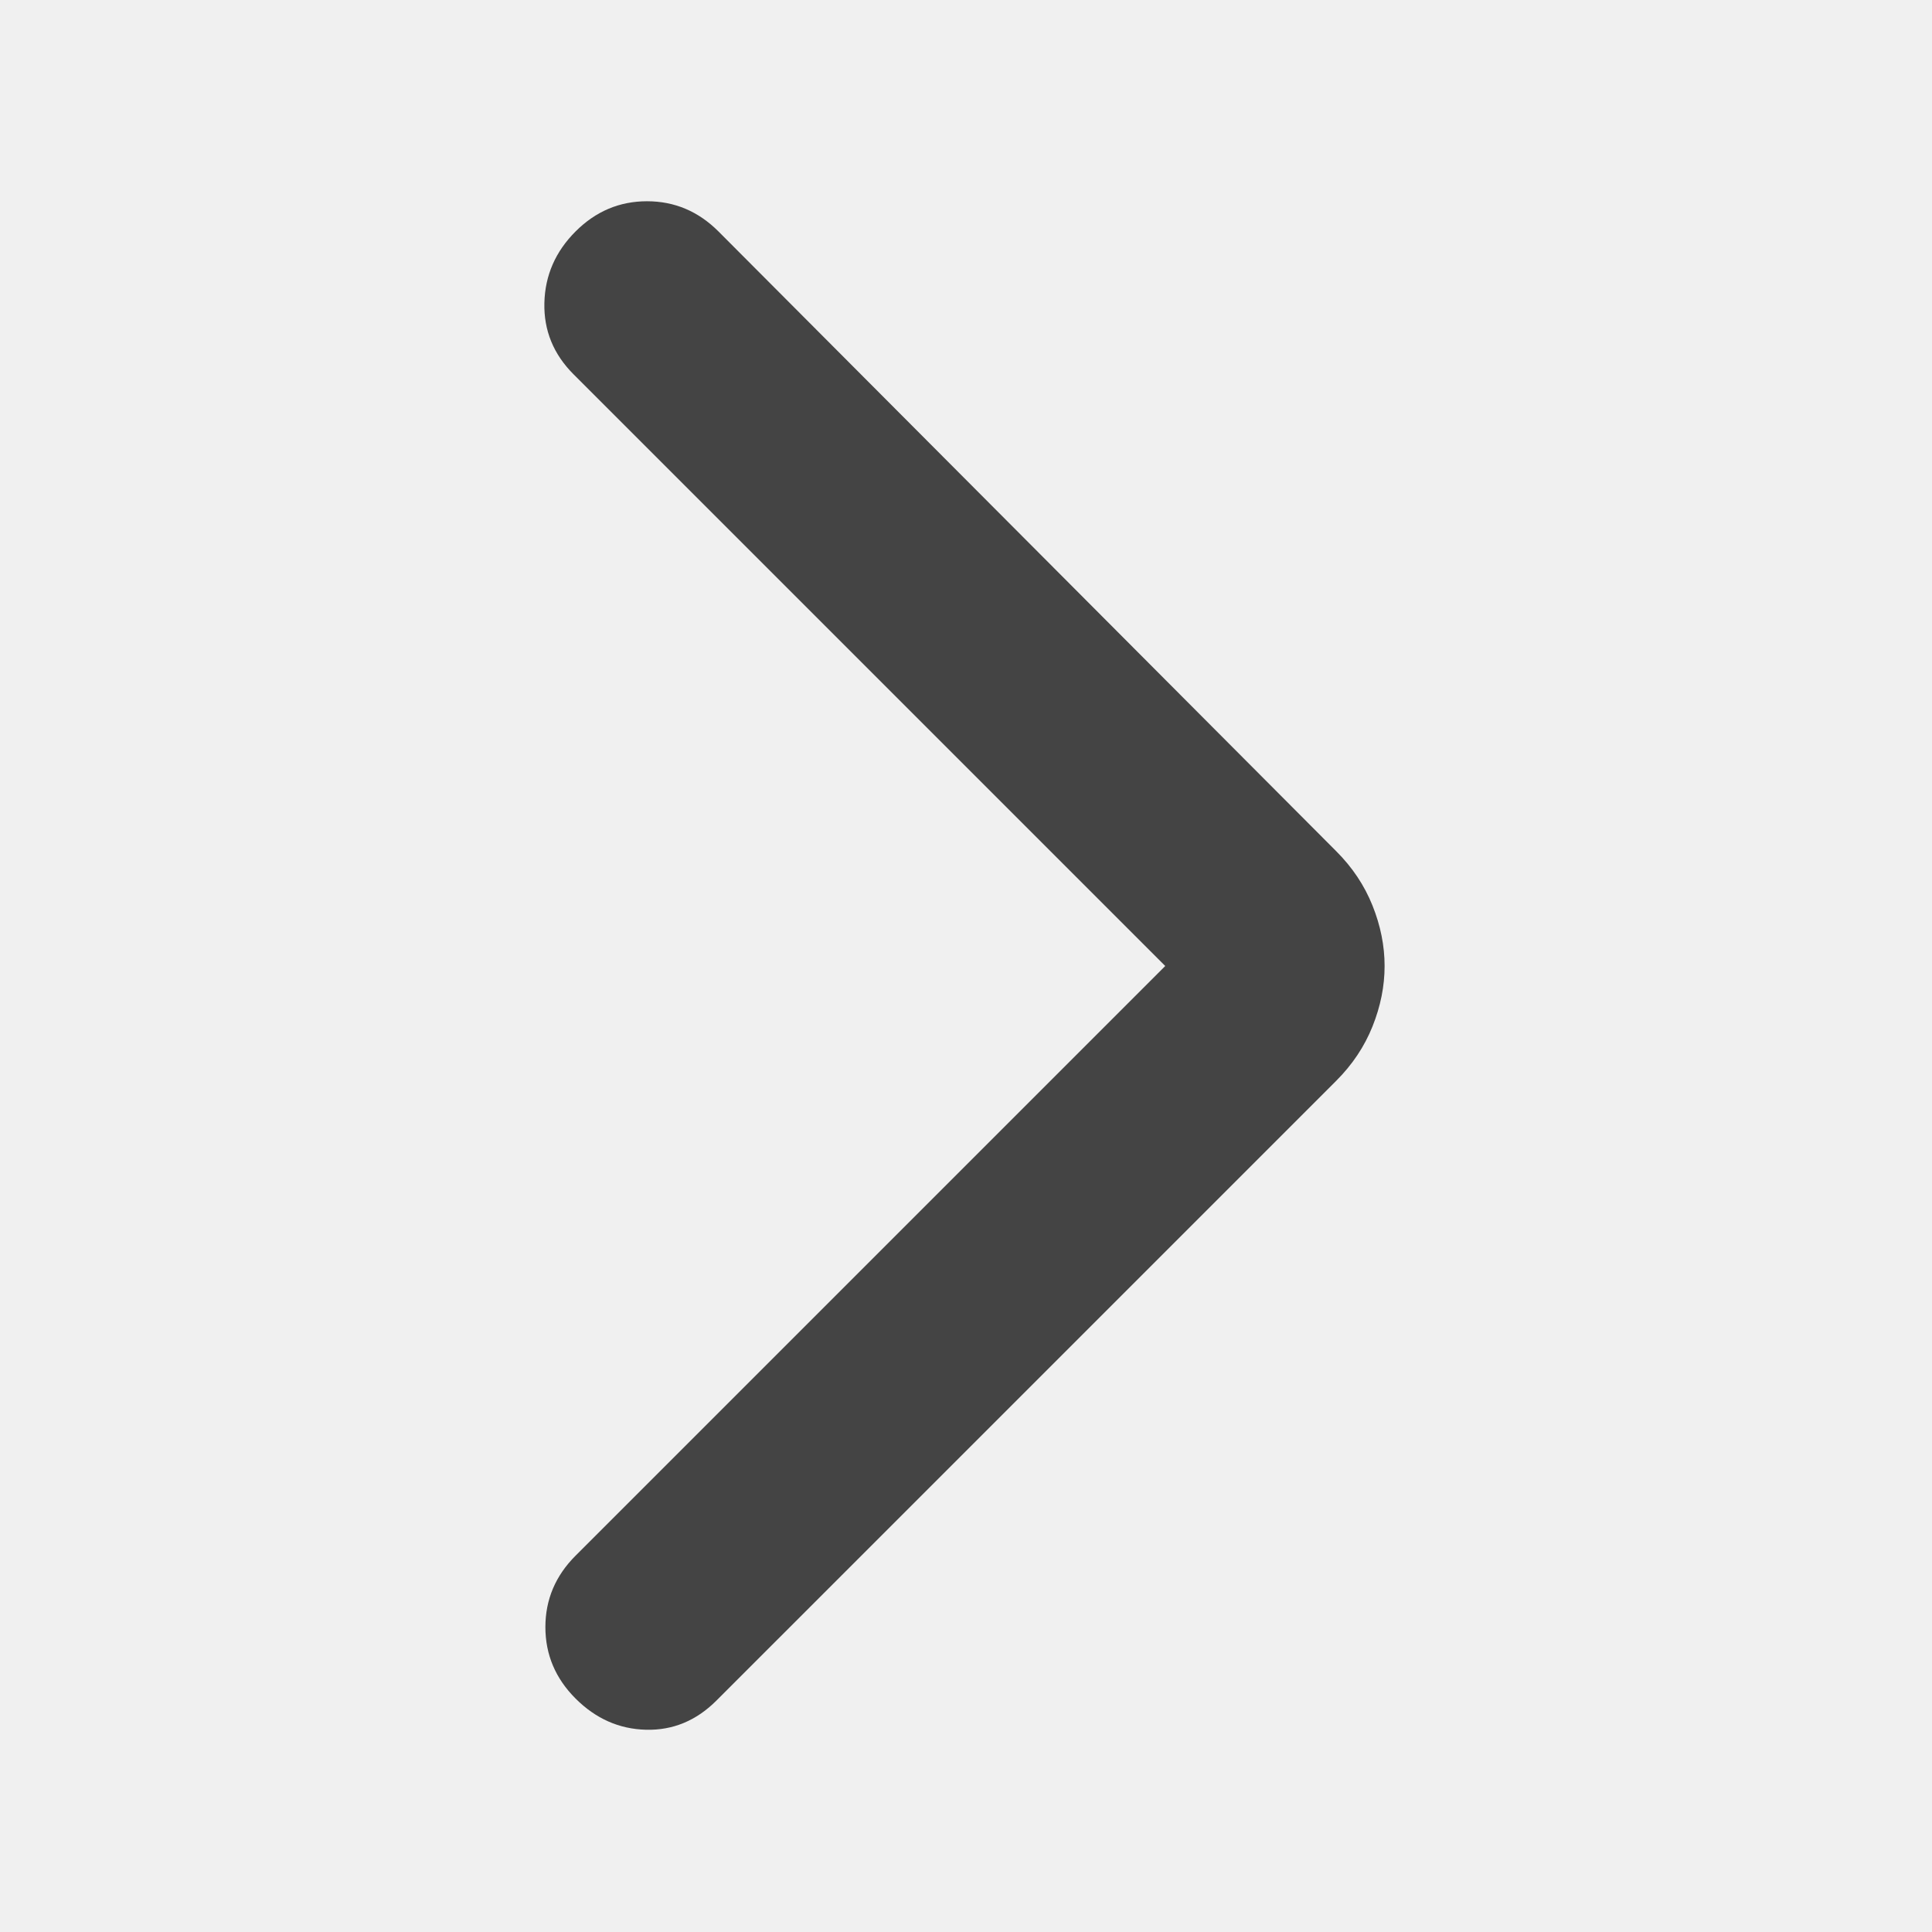
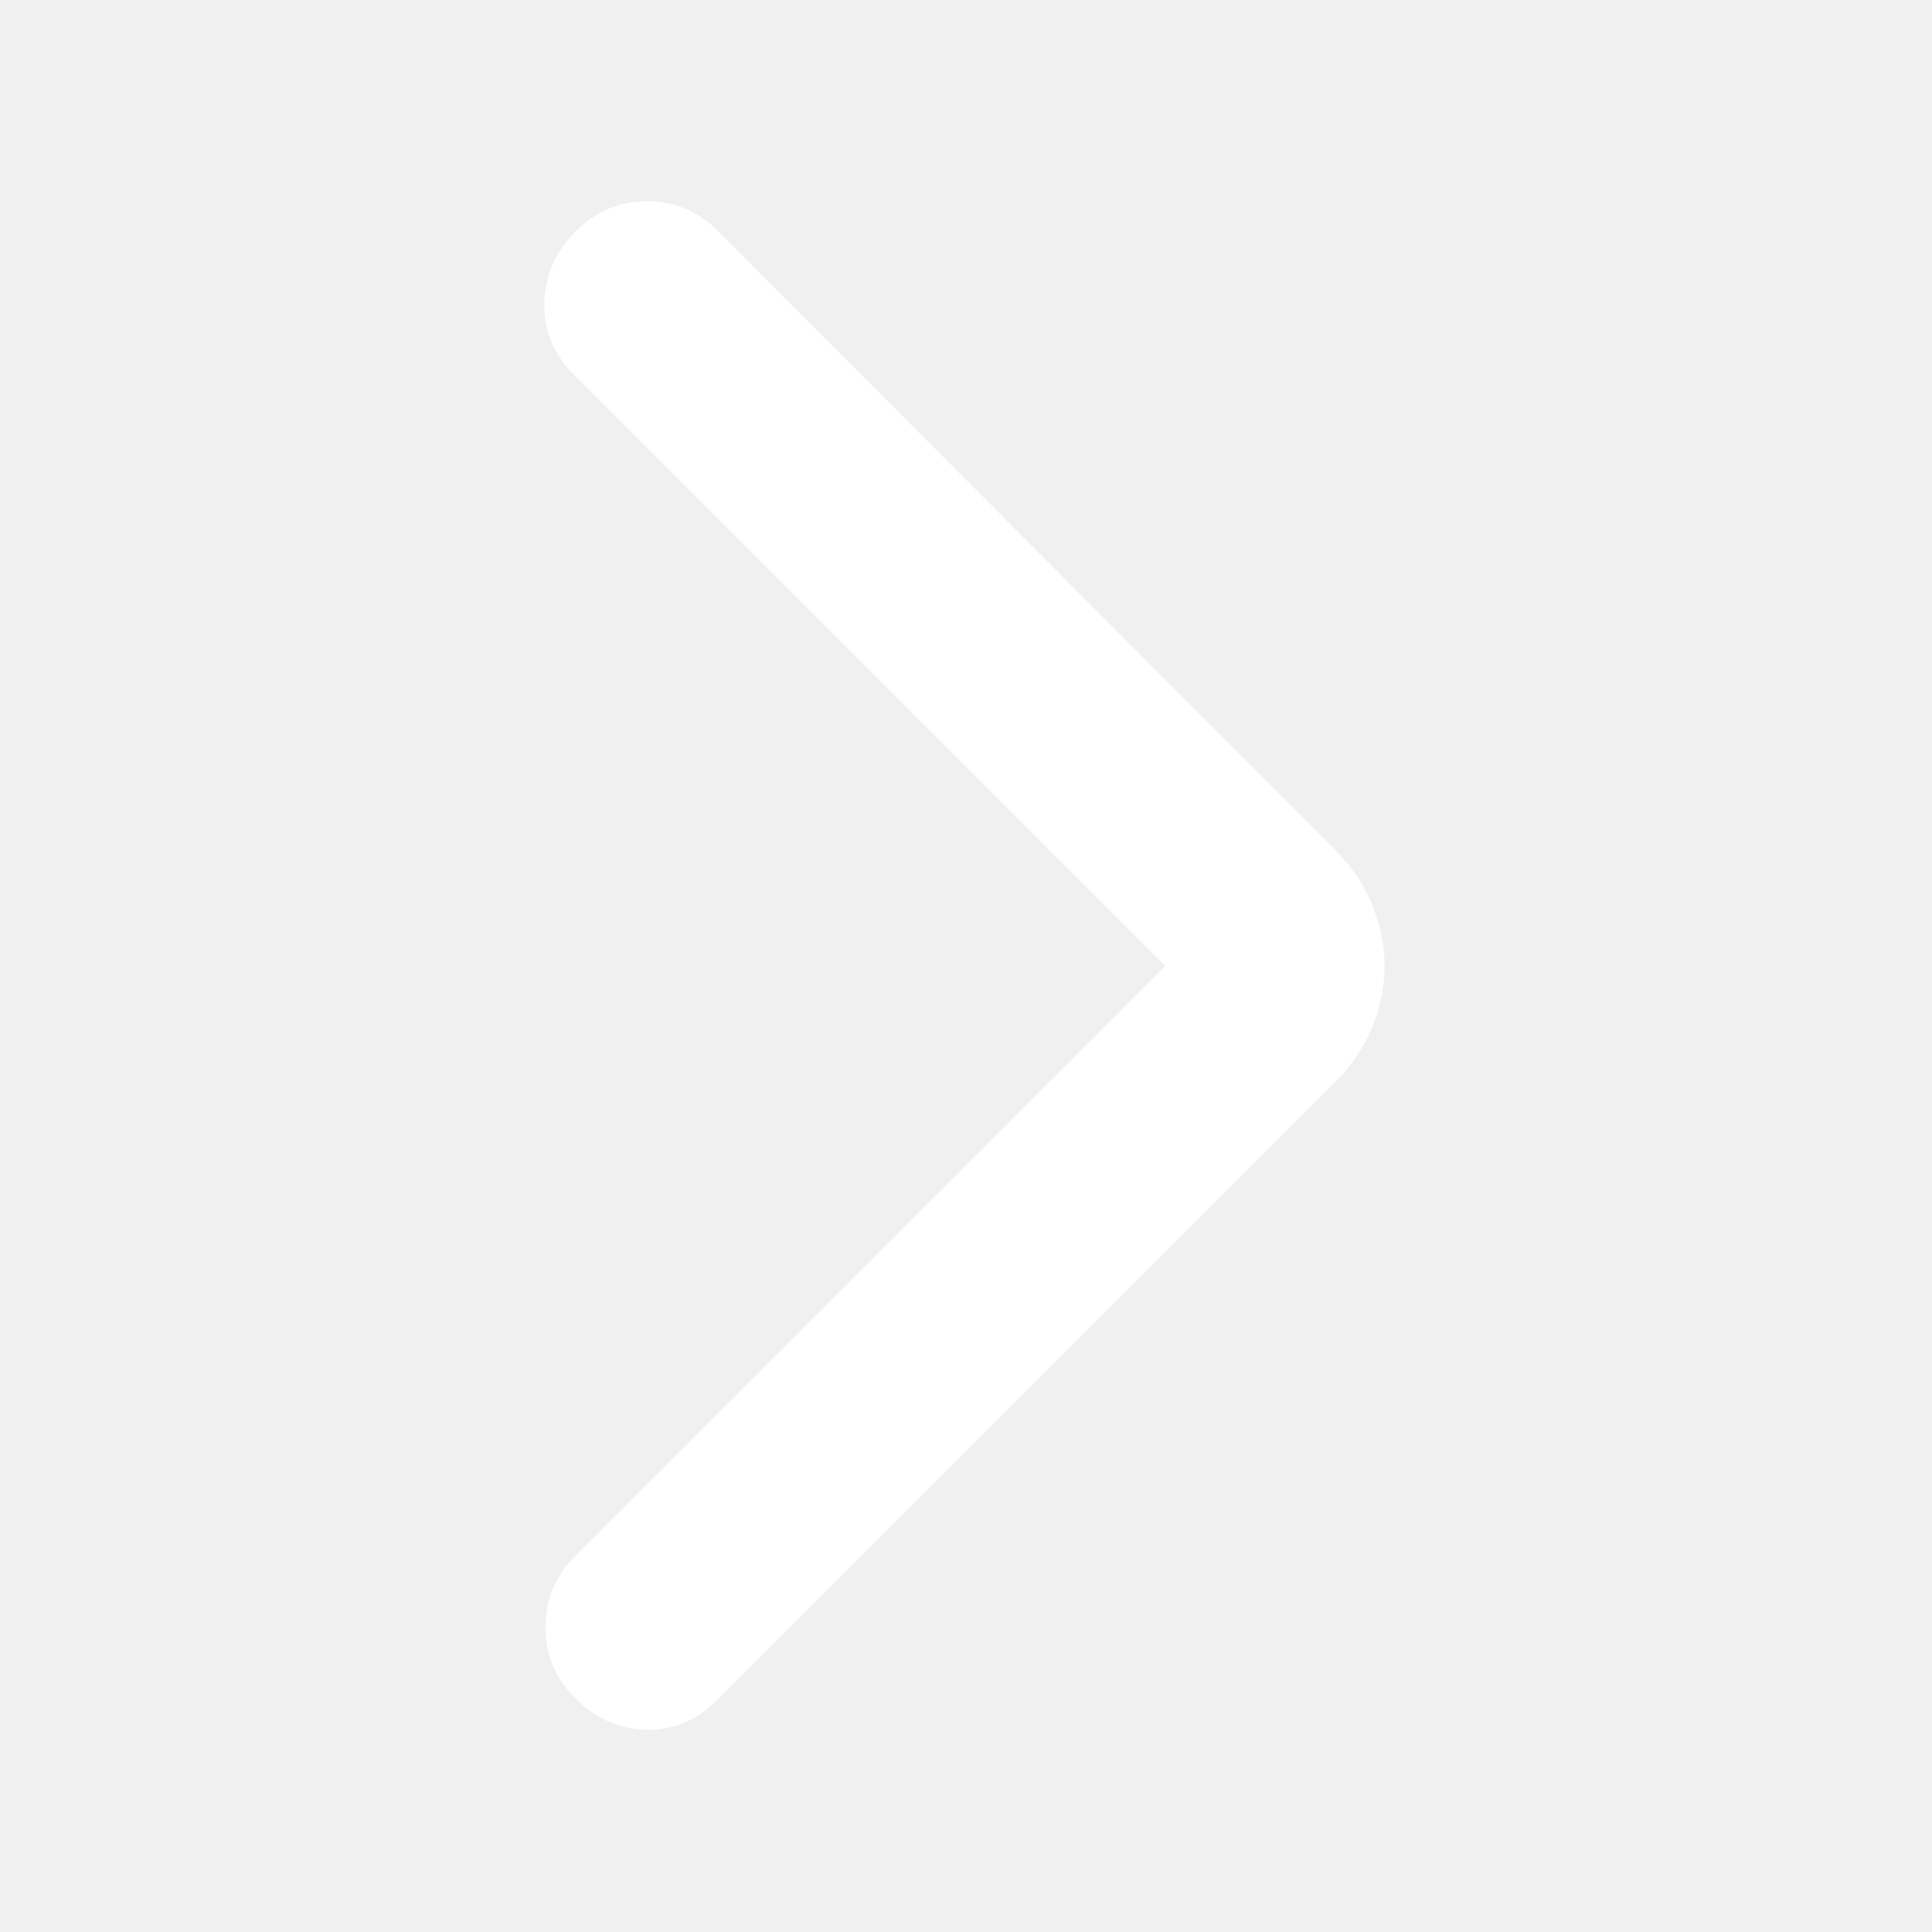
- <svg xmlns="http://www.w3.org/2000/svg" height="24px" viewBox="0 -960 960 960" width="24px" fill="#444">
+ <svg xmlns="http://www.w3.org/2000/svg" height="24px" viewBox="0 -960 960 960" width="24px" fill="#FFF">
  <path d="M579-480 285-774q-15-15-14.5-35.5T286-845q15-15 35.5-15t35.5 15l307 308q12 12 18 27t6 30q0 15-6 30t-18 27L356-115q-15 15-35 14.5T286-116q-15-15-15-35.5t15-35.5l293-293Z" />
</svg>
